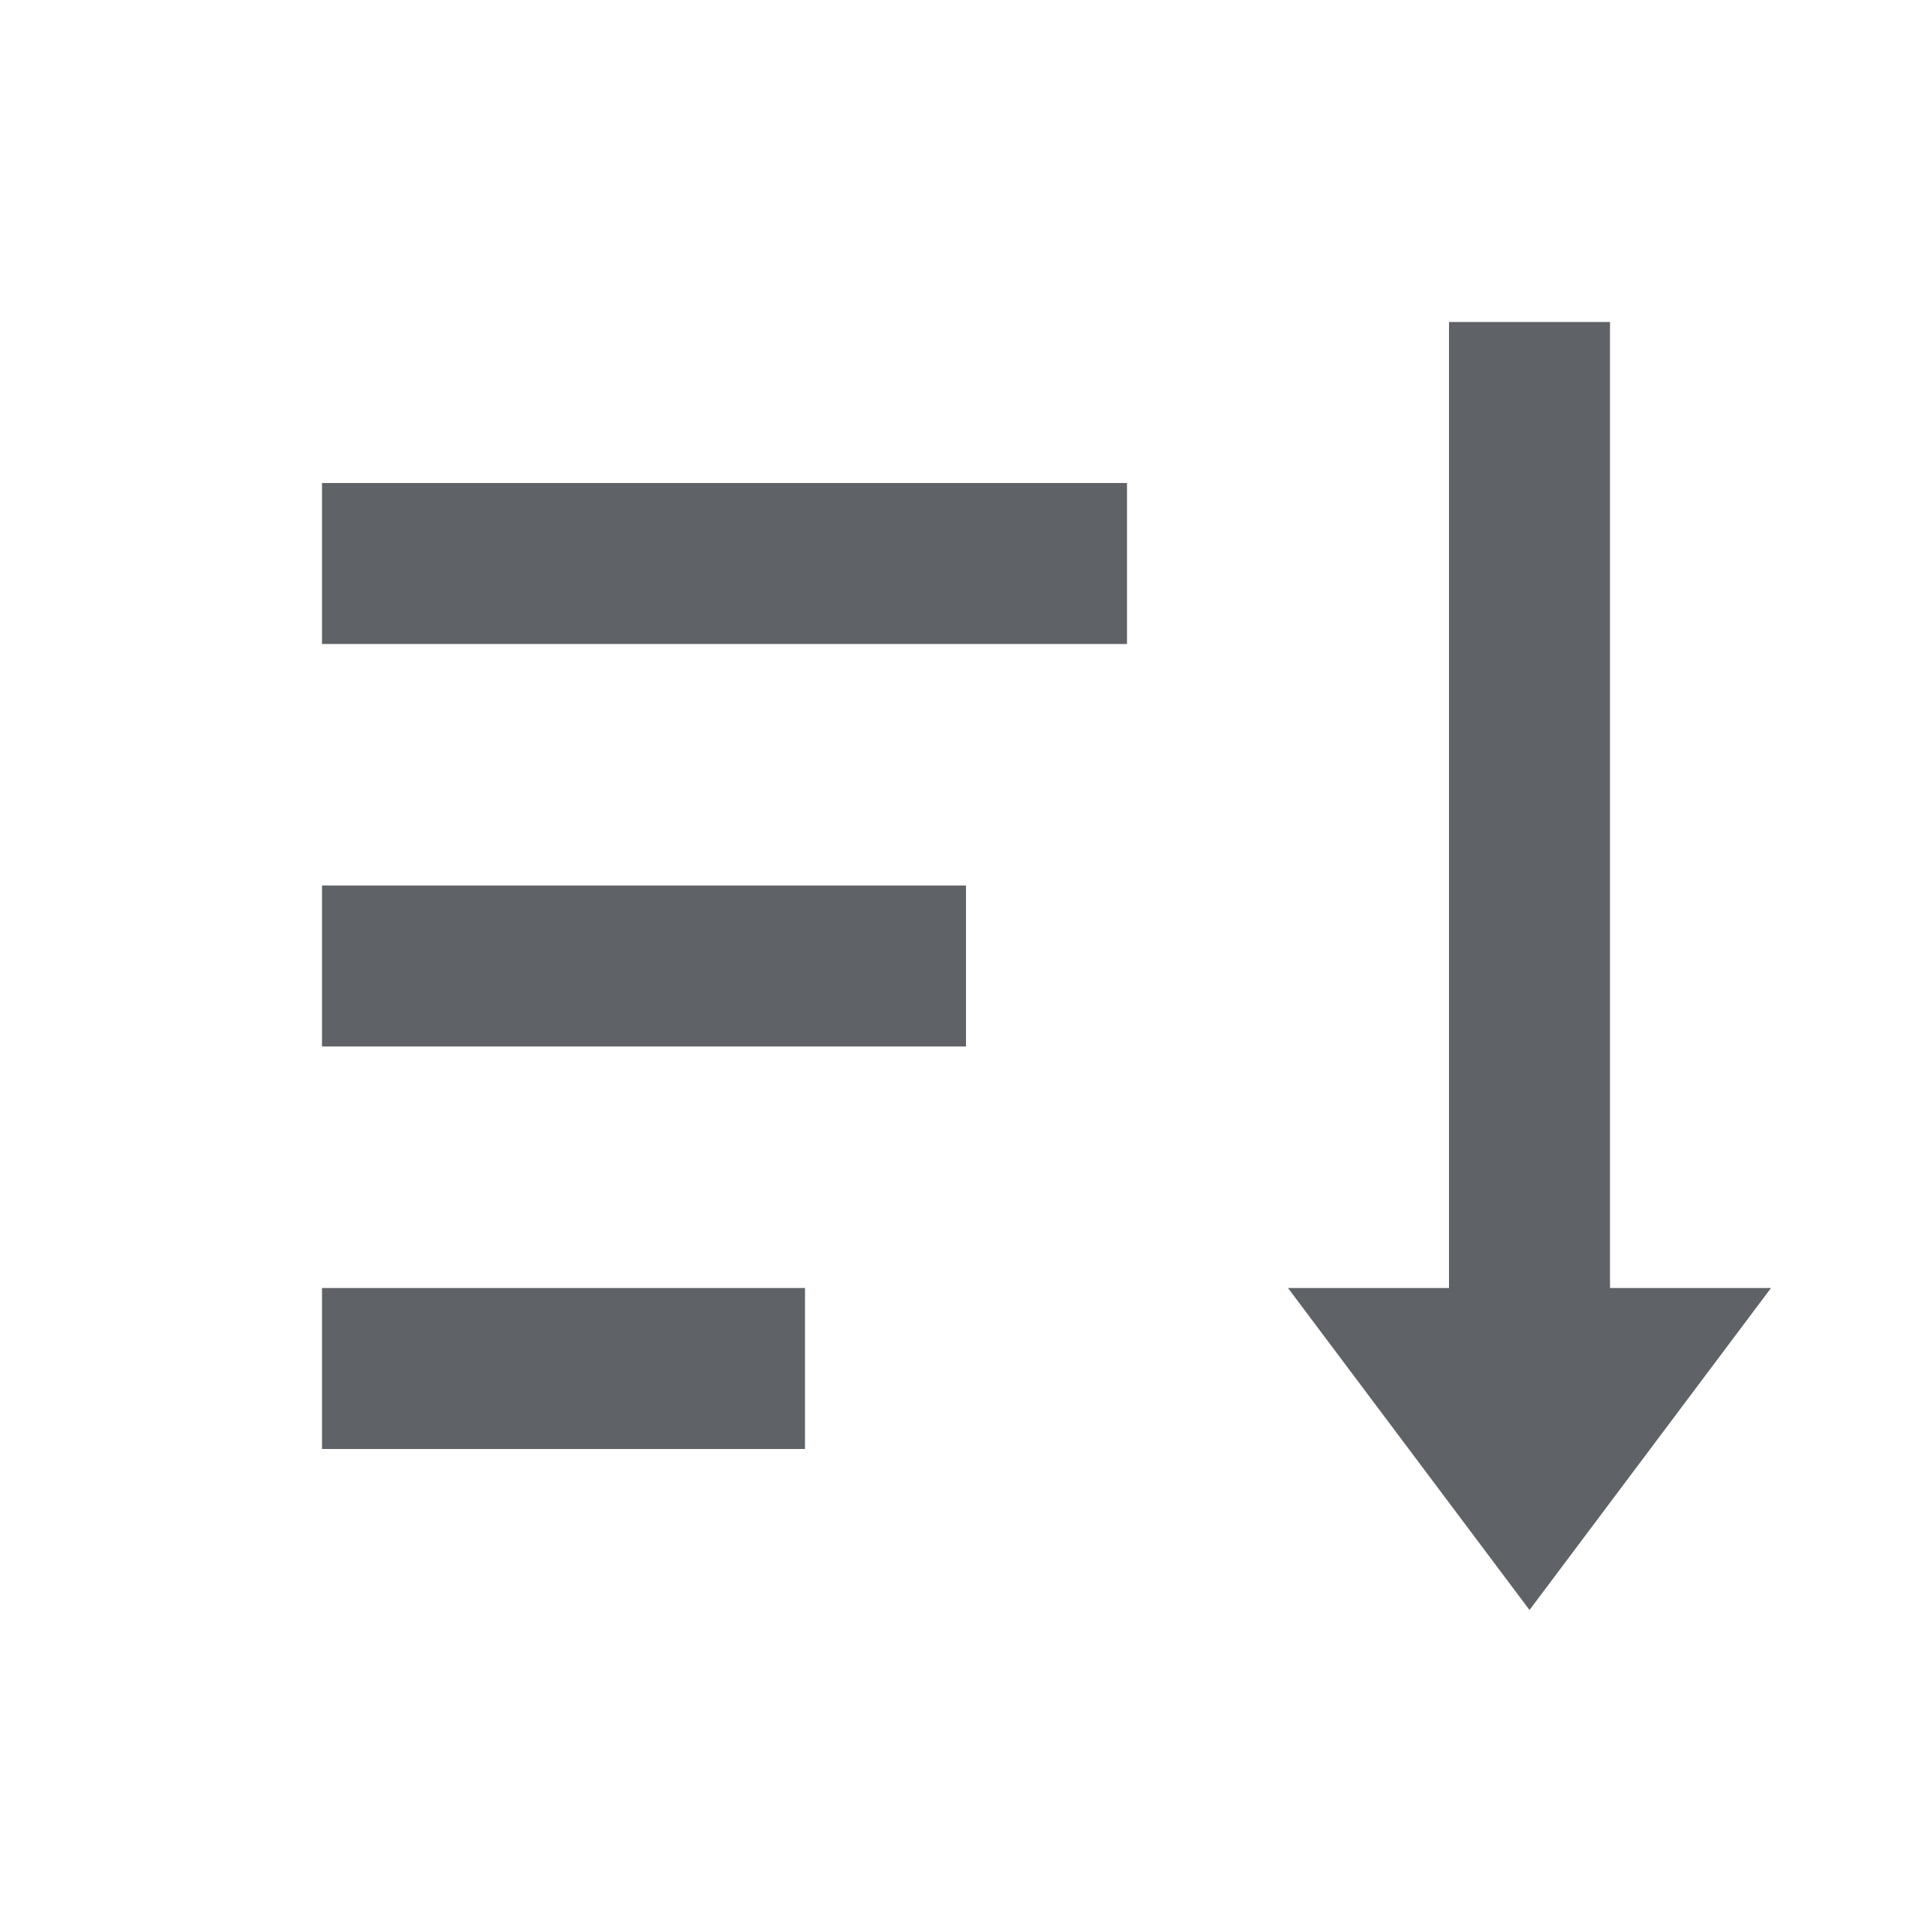
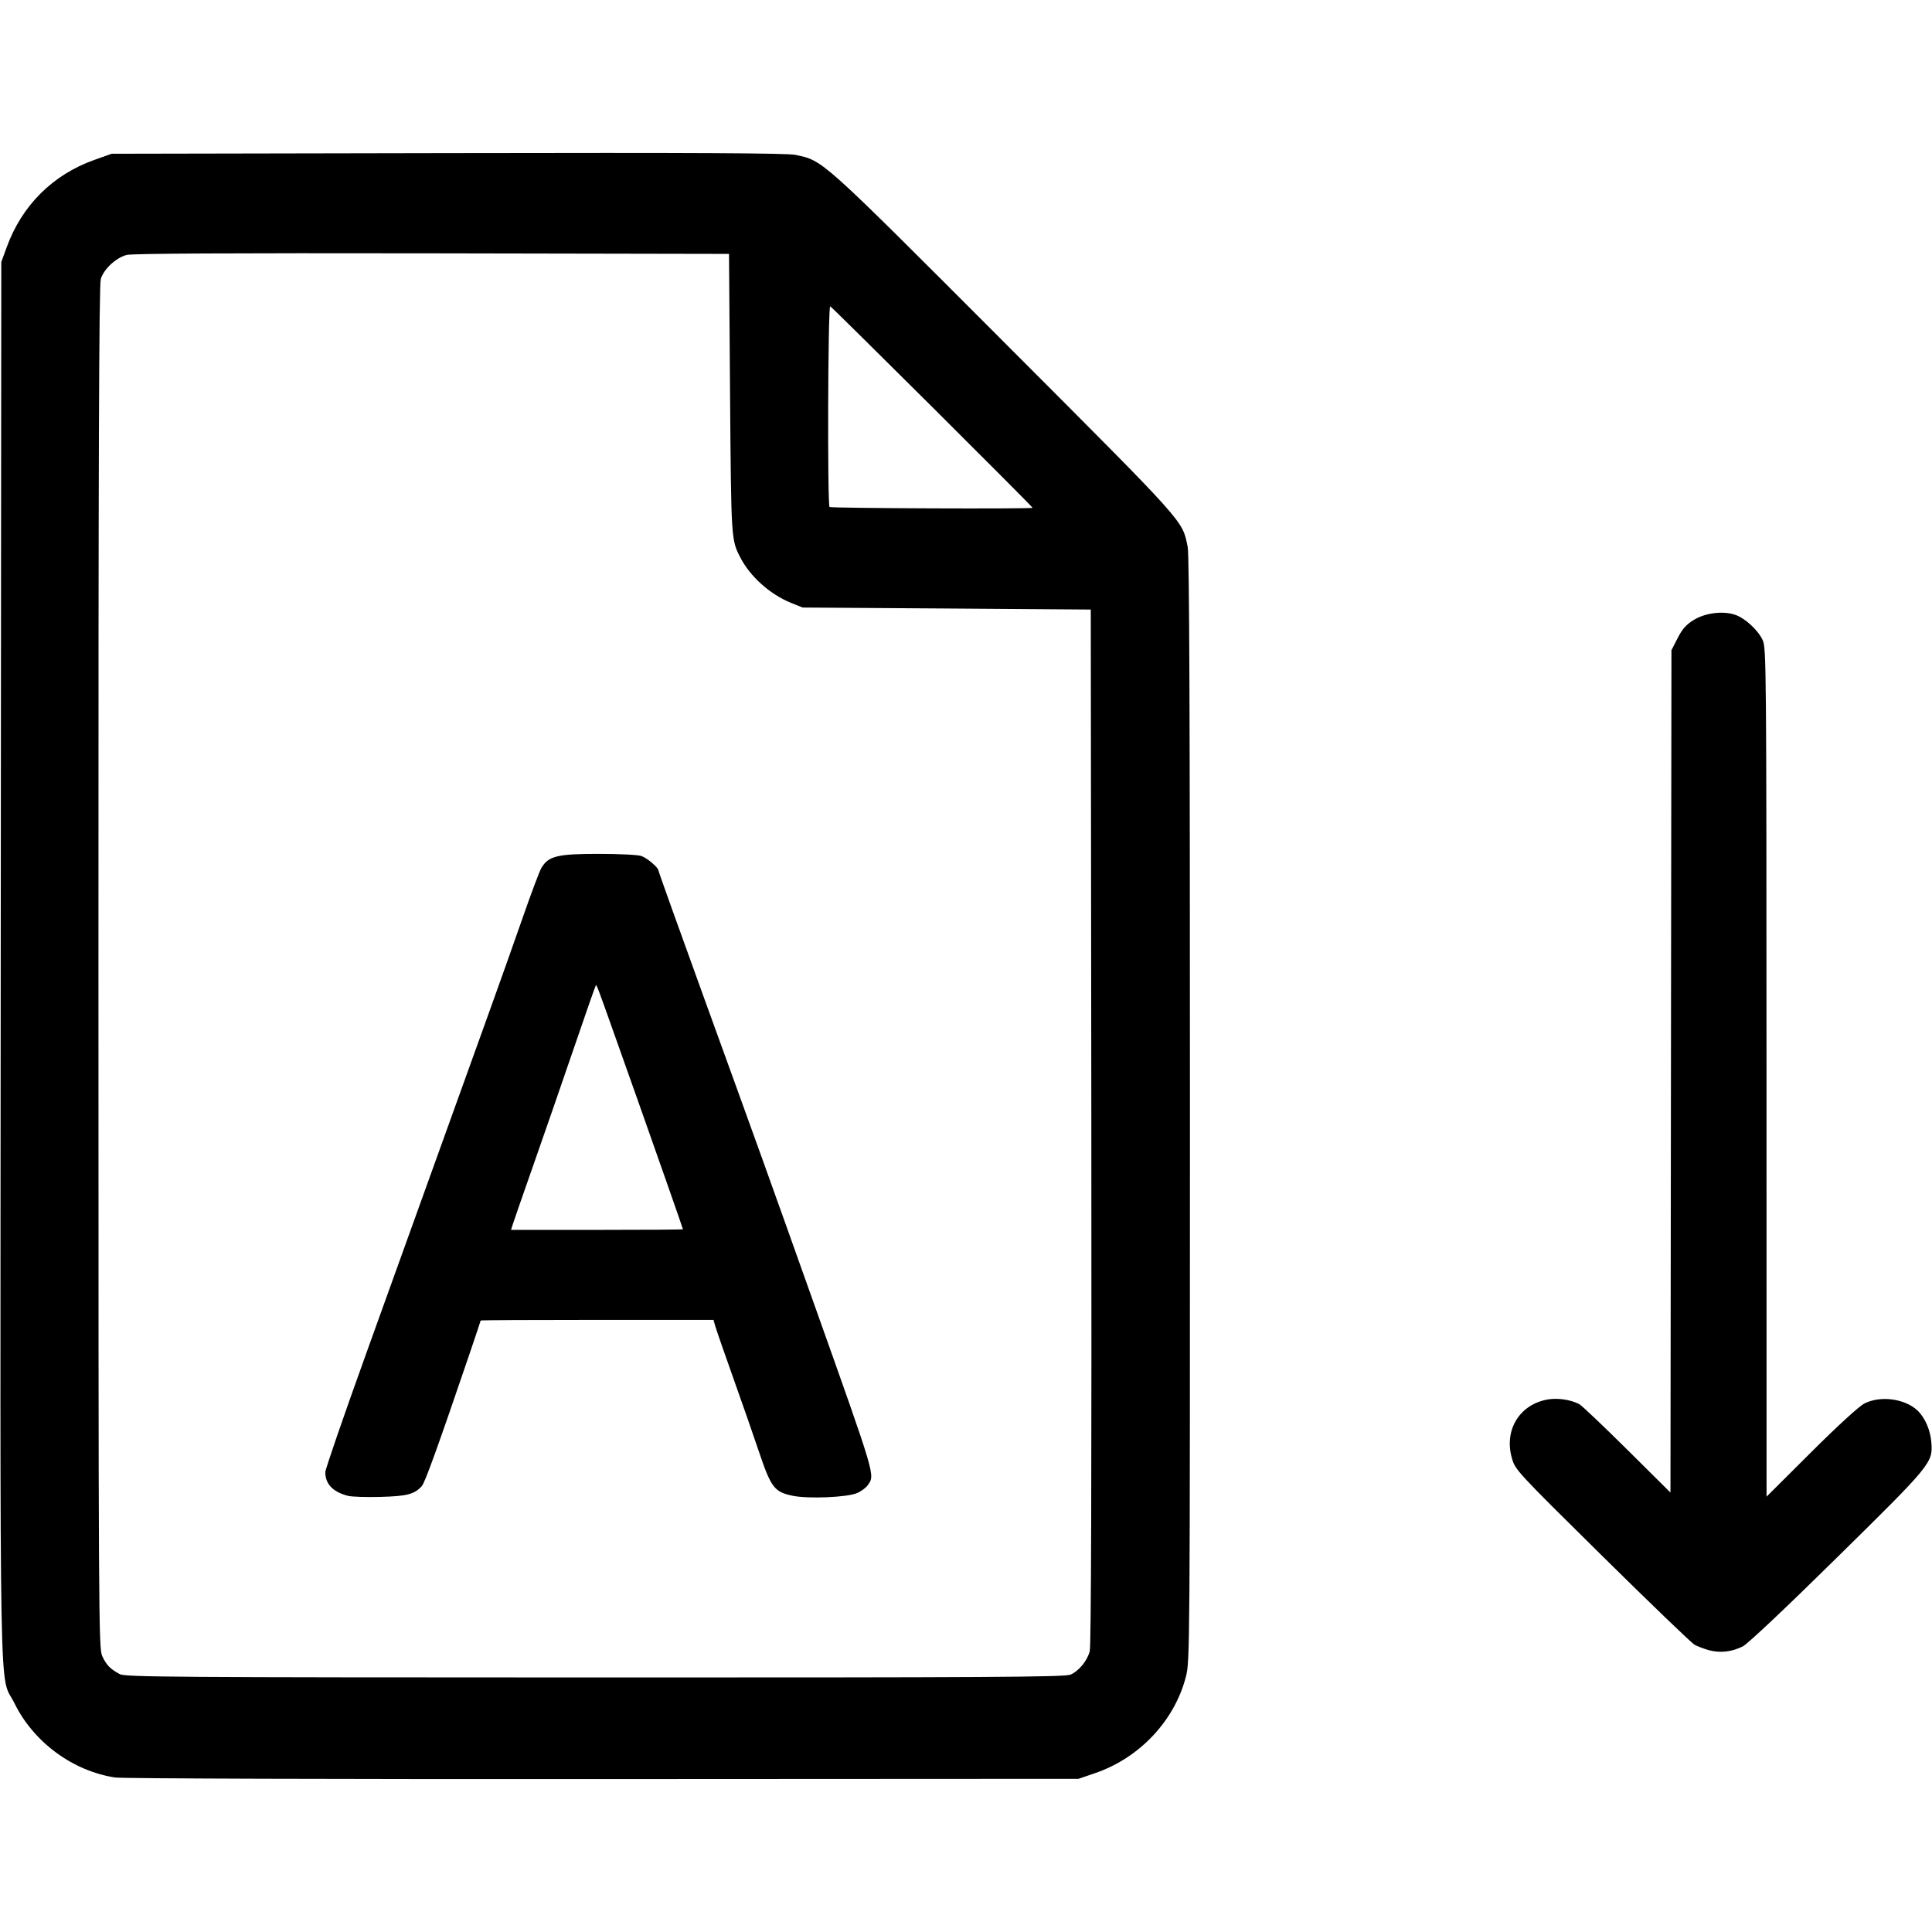
- <svg xmlns="http://www.w3.org/2000/svg" width="24" height="24" viewBox="0 0 24 24">
-   <g fill="#5F6368">
-     <path d="M4 6h10v2H4V6zm0 5h8v2H4v-2zm0 5h6v2H4v-2z" />
-     <path d="M18 4h2v12h2l-3 4-3-4h2V4z" />
+ <svg xmlns="http://www.w3.org/2000/svg" width="24" height="24" viewBox="0 0 24 24" version="1.1" id="svg1" xml:space="preserve">
+   <defs id="defs1" />
+   <g id="layer1">
+     <path style="fill:#000000;stroke-width:0.025" d="M 1.438,22.082 C 0.908,22.004 0.417,21.643 0.18,21.159 -0.014,20.763 0.002,21.625 0.009,11.951 L 0.016,3.255 0.084,3.069 C 0.272,2.553 0.655,2.171 1.168,1.988 l 0.219,-0.078 4.177,-0.008 c 3.103,-0.006 4.213,-2.265e-4 4.317,0.022 0.348,0.074 0.294,0.026 2.594,2.329 2.287,2.291 2.208,2.203 2.279,2.541 0.02,0.097 0.028,2.046 0.028,6.985 0,6.751 -7.54e-4,6.854 -0.05,7.048 -0.139,0.543 -0.57,1.005 -1.118,1.196 L 13.398,22.097 7.494,22.1 C 4.206,22.102 1.523,22.094 1.438,22.081 Z m 11.854,-1.276 c 0.107,-0.045 0.212,-0.17 0.245,-0.293 0.018,-0.066 0.024,-2.18 0.02,-6.519 L 13.55,7.572 11.76,7.559 9.97,7.547 9.824,7.488 C 9.565,7.383 9.316,7.16 9.196,6.924 9.083,6.704 9.083,6.709 9.069,4.893 L 9.056,3.154 5.364,3.147 c -2.534,-0.004 -3.723,0.002 -3.791,0.02 -0.134,0.036 -0.284,0.176 -0.321,0.299 -0.022,0.075 -0.03,2.173 -0.029,8.552 5.452e-4,8.148 0.002,8.457 0.047,8.555 0.051,0.11 0.101,0.162 0.219,0.224 0.069,0.036 0.634,0.04 5.898,0.041 4.862,8.38e-4 5.836,-0.005 5.905,-0.034 z M 4.323,18.582 c -0.187,-0.048 -0.282,-0.147 -0.282,-0.294 0,-0.036 0.23,-0.702 0.51,-1.48 0.281,-0.778 0.691,-1.917 0.912,-2.532 0.221,-0.615 0.501,-1.392 0.622,-1.727 0.121,-0.335 0.305,-0.854 0.409,-1.152 0.104,-0.299 0.208,-0.576 0.232,-0.616 0.087,-0.147 0.198,-0.174 0.711,-0.174 0.263,0 0.491,0.012 0.532,0.027 0.075,0.028 0.211,0.145 0.211,0.181 0,0.012 0.258,0.732 0.573,1.601 0.649,1.789 0.797,2.2 1.349,3.752 0.786,2.209 0.769,2.152 0.677,2.282 -0.023,0.033 -0.083,0.077 -0.133,0.098 -0.125,0.053 -0.608,0.073 -0.799,0.033 C 9.619,18.534 9.578,18.479 9.428,18.034 9.358,17.825 9.212,17.407 9.105,17.107 8.998,16.807 8.9,16.524 8.887,16.479 l -0.024,-0.083 H 7.417 c -0.795,0 -1.446,0.003 -1.446,0.008 0,0.004 -0.062,0.19 -0.138,0.413 -0.386,1.135 -0.554,1.601 -0.593,1.644 -0.092,0.101 -0.183,0.125 -0.512,0.134 -0.175,0.005 -0.358,-0.001 -0.405,-0.013 z m 4.161,-3.311 c 0,-0.009 -0.331,-0.952 -0.571,-1.63 -0.094,-0.265 -0.222,-0.625 -0.284,-0.8 -0.198,-0.559 -0.218,-0.611 -0.227,-0.602 -0.005,0.005 -0.128,0.356 -0.273,0.781 -0.145,0.425 -0.373,1.081 -0.505,1.458 -0.132,0.377 -0.249,0.711 -0.258,0.743 l -0.018,0.057 h 1.068 c 0.588,0 1.068,-0.003 1.068,-0.008 z M 12.827,6.308 c 0,-0.015 -2.491,-2.495 -2.514,-2.503 -0.028,-0.01 -0.036,2.464 -0.008,2.493 0.016,0.016 2.522,0.026 2.522,0.01 z m 8.405,14.192 c -0.063,-0.017 -0.144,-0.048 -0.181,-0.068 -0.037,-0.02 -0.553,-0.517 -1.147,-1.103 -1.062,-1.049 -1.081,-1.069 -1.122,-1.213 -0.099,-0.34 0.083,-0.655 0.421,-0.727 0.13,-0.028 0.299,-0.006 0.414,0.053 0.03,0.015 0.297,0.269 0.594,0.563 l 0.54,0.536 2.87e-4,-0.101 c 1.52e-4,-0.055 0.003,-2.41 0.006,-5.232 l 0.006,-5.131 0.077,-0.15 c 0.058,-0.114 0.106,-0.168 0.199,-0.225 0.142,-0.088 0.36,-0.116 0.512,-0.066 0.125,0.041 0.288,0.191 0.346,0.317 0.044,0.097 0.046,0.328 0.047,5.37 l 5.44e-4,5.269 0.552,-0.55 c 0.337,-0.336 0.596,-0.572 0.663,-0.607 0.198,-0.101 0.501,-0.062 0.659,0.086 0.093,0.087 0.161,0.242 0.173,0.397 0.02,0.253 0.003,0.274 -1.174,1.432 -0.63,0.621 -1.109,1.073 -1.168,1.102 -0.136,0.068 -0.281,0.085 -0.418,0.048 z" id="path1" />
  </g>
</svg>
